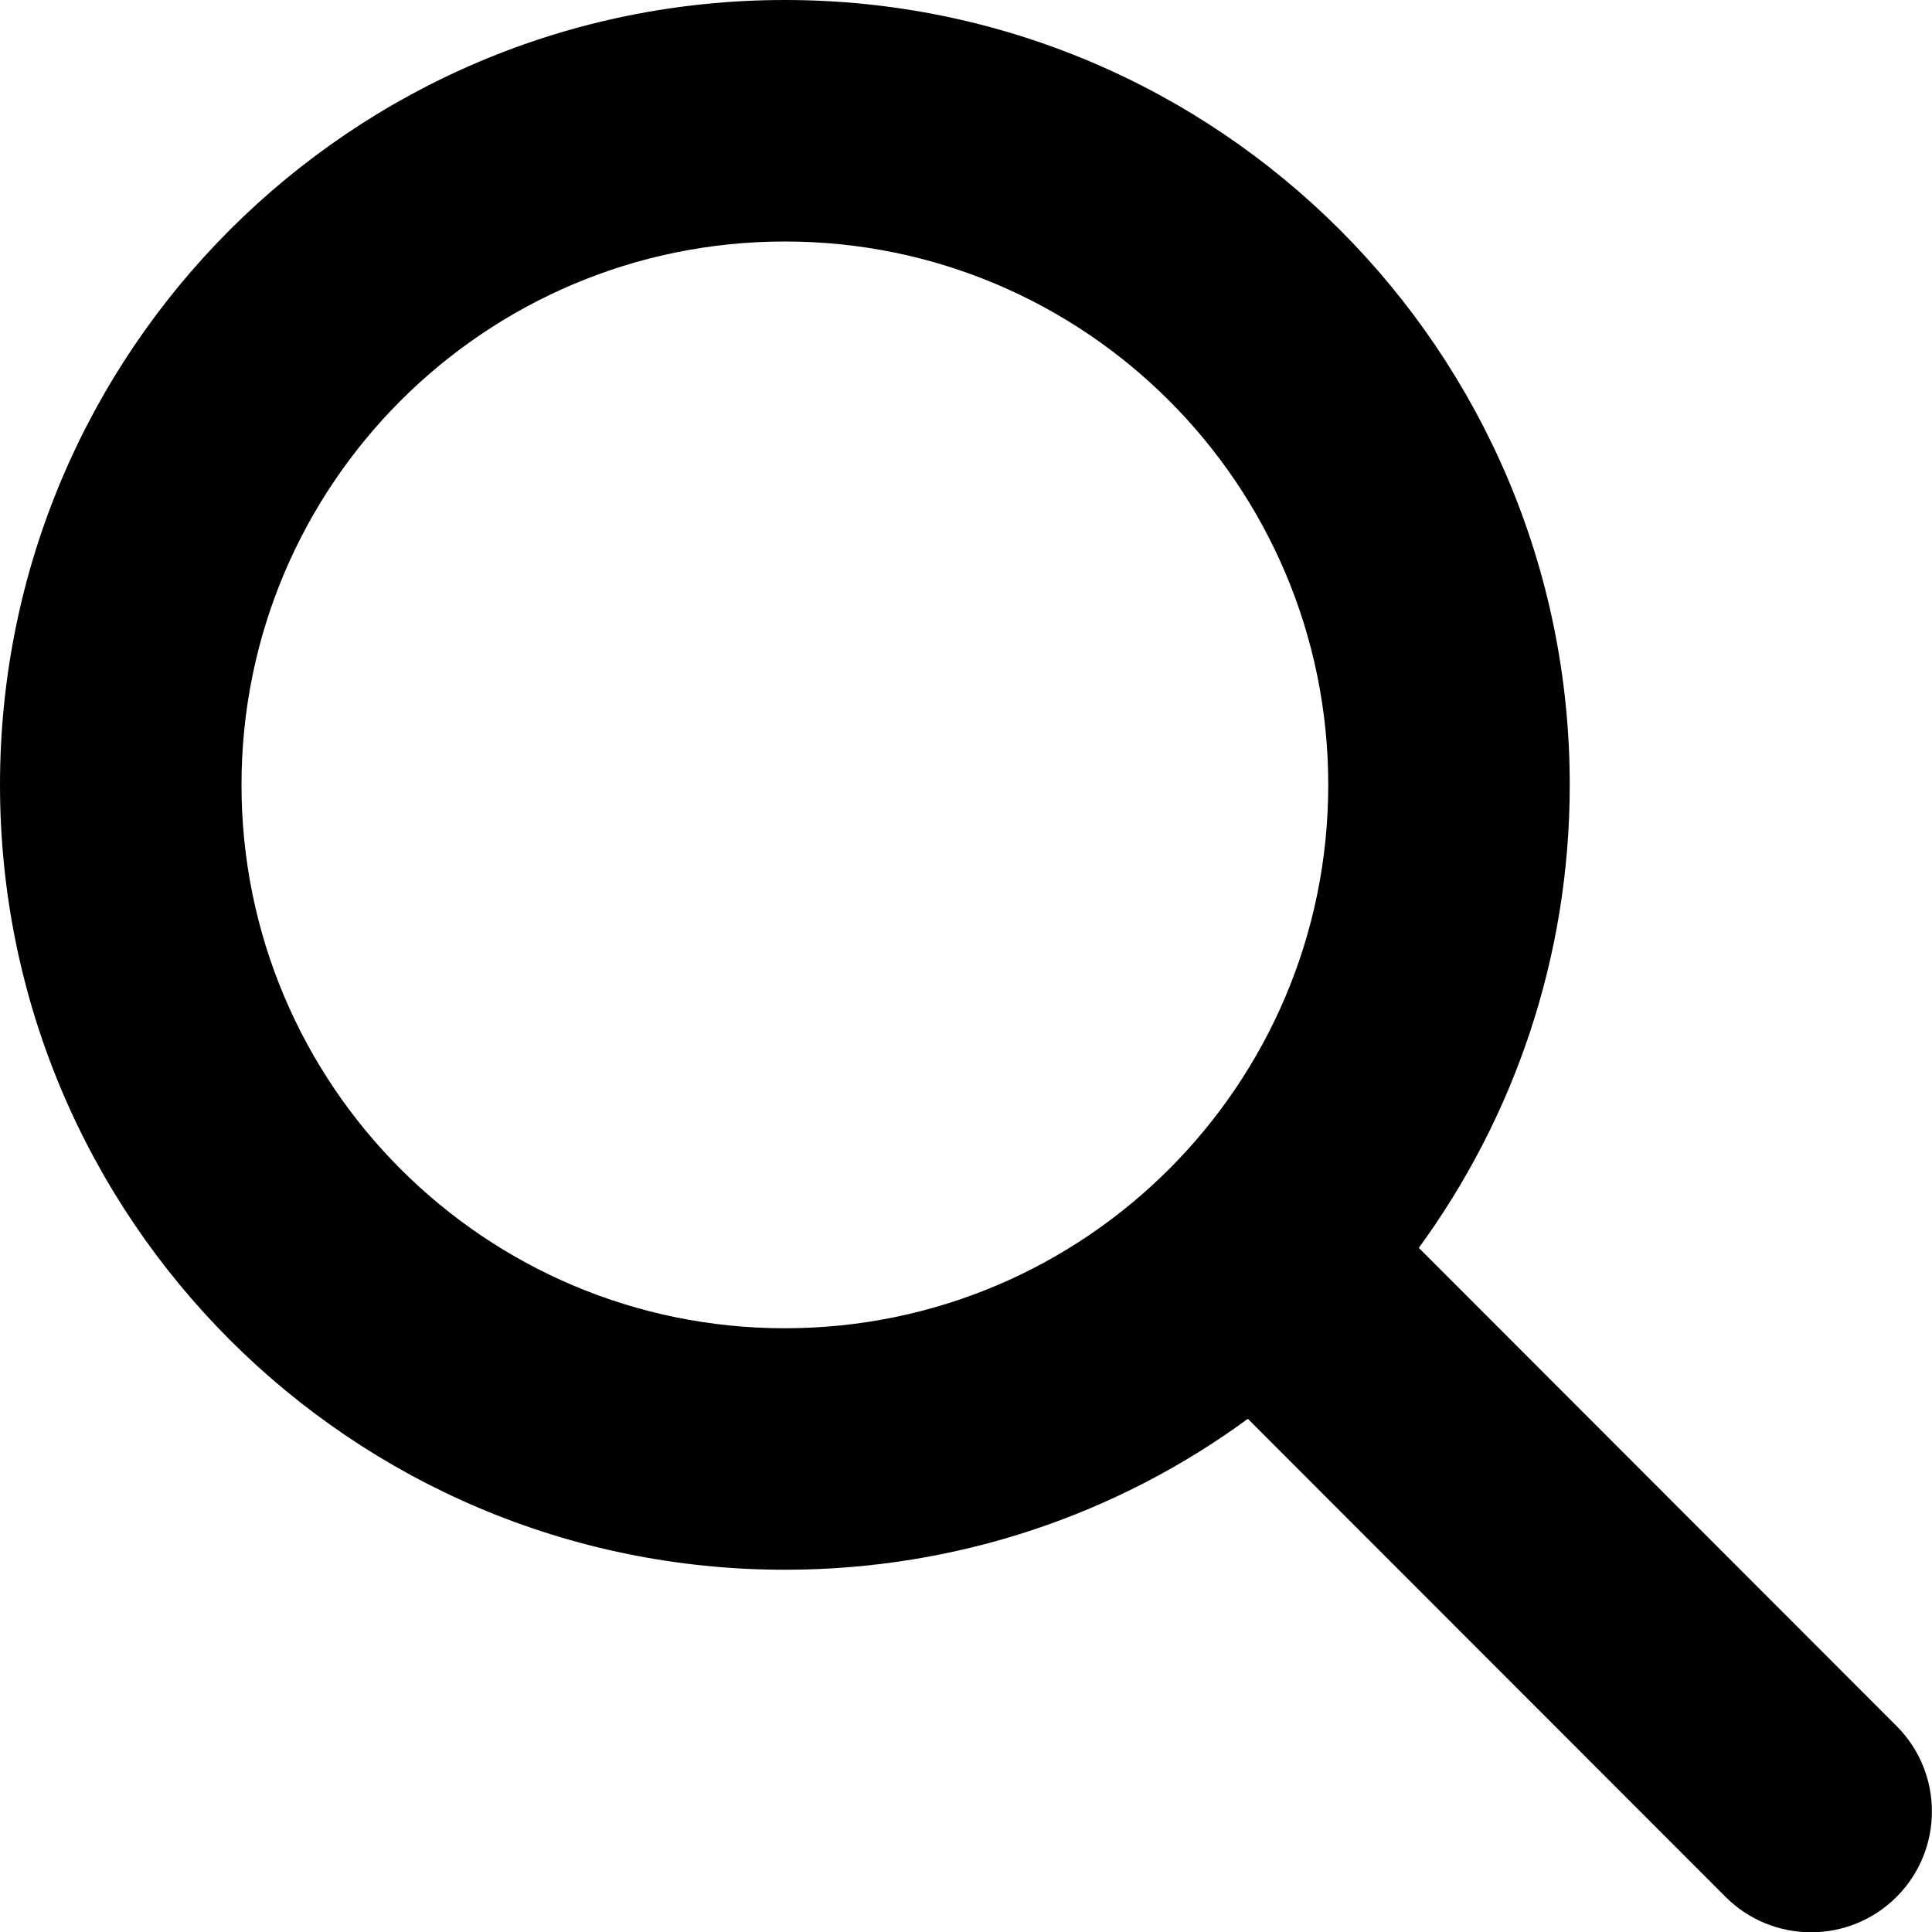
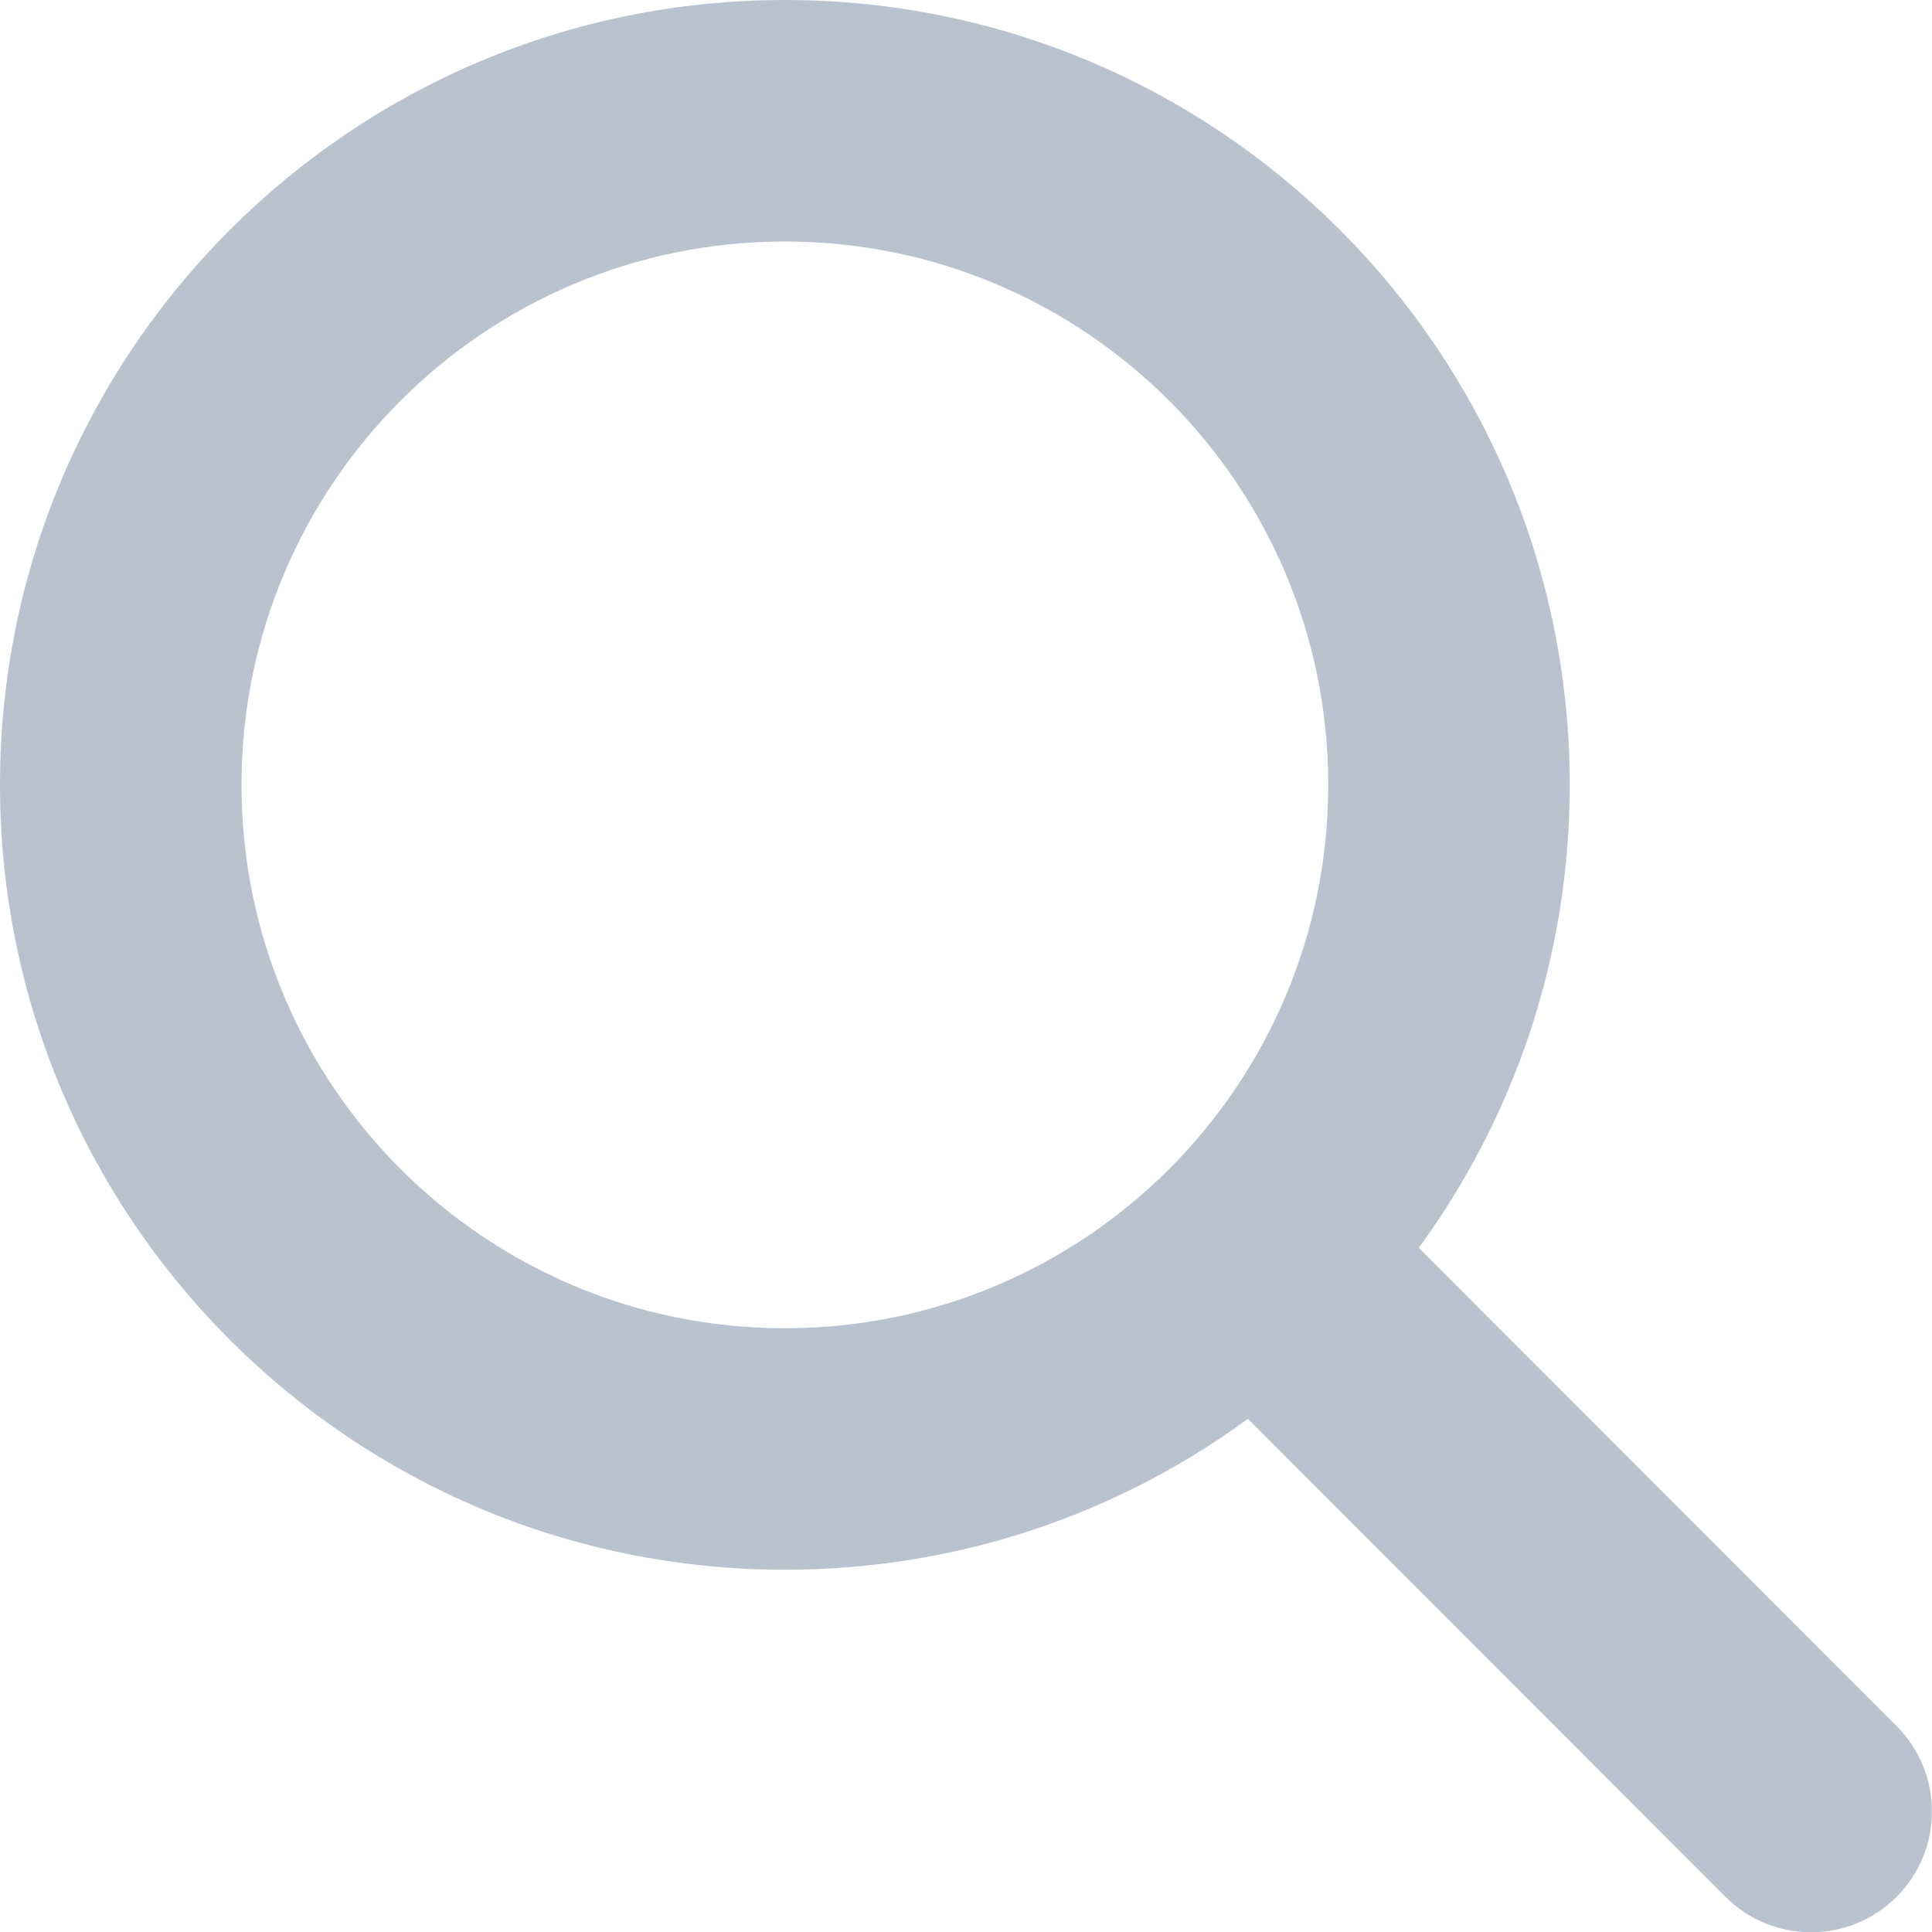
<svg xmlns="http://www.w3.org/2000/svg" viewBox="0 0 512 512">
-   <path d="M416 208c0 45.9-14.9 88.3-40 122.7L502.6 457.4c12.5 12.5 12.5 32.8 0 45.3s-32.8 12.5-45.3 0L330.7 376c-34.4 25.2-76.8 40-122.7 40C93.1 416 0 322.9 0 208S93.1 0 208 0S416 93.1 416 208zM208 352a144 144 0 1 0 0-288 144 144 0 1 0 0 288z" />
+   <path fill="#b9c3d0" d="M416 208c0 45.9-14.9 88.3-40 122.7L502.6 457.4c12.5 12.5 12.5 32.8 0 45.3s-32.8 12.5-45.3 0L330.7 376c-34.4 25.2-76.8 40-122.7 40C93.1 416 0 322.9 0 208S93.1 0 208 0S416 93.1 416 208zM208 352a144 144 0 1 0 0-288 144 144 0 1 0 0 288z" />
</svg>
